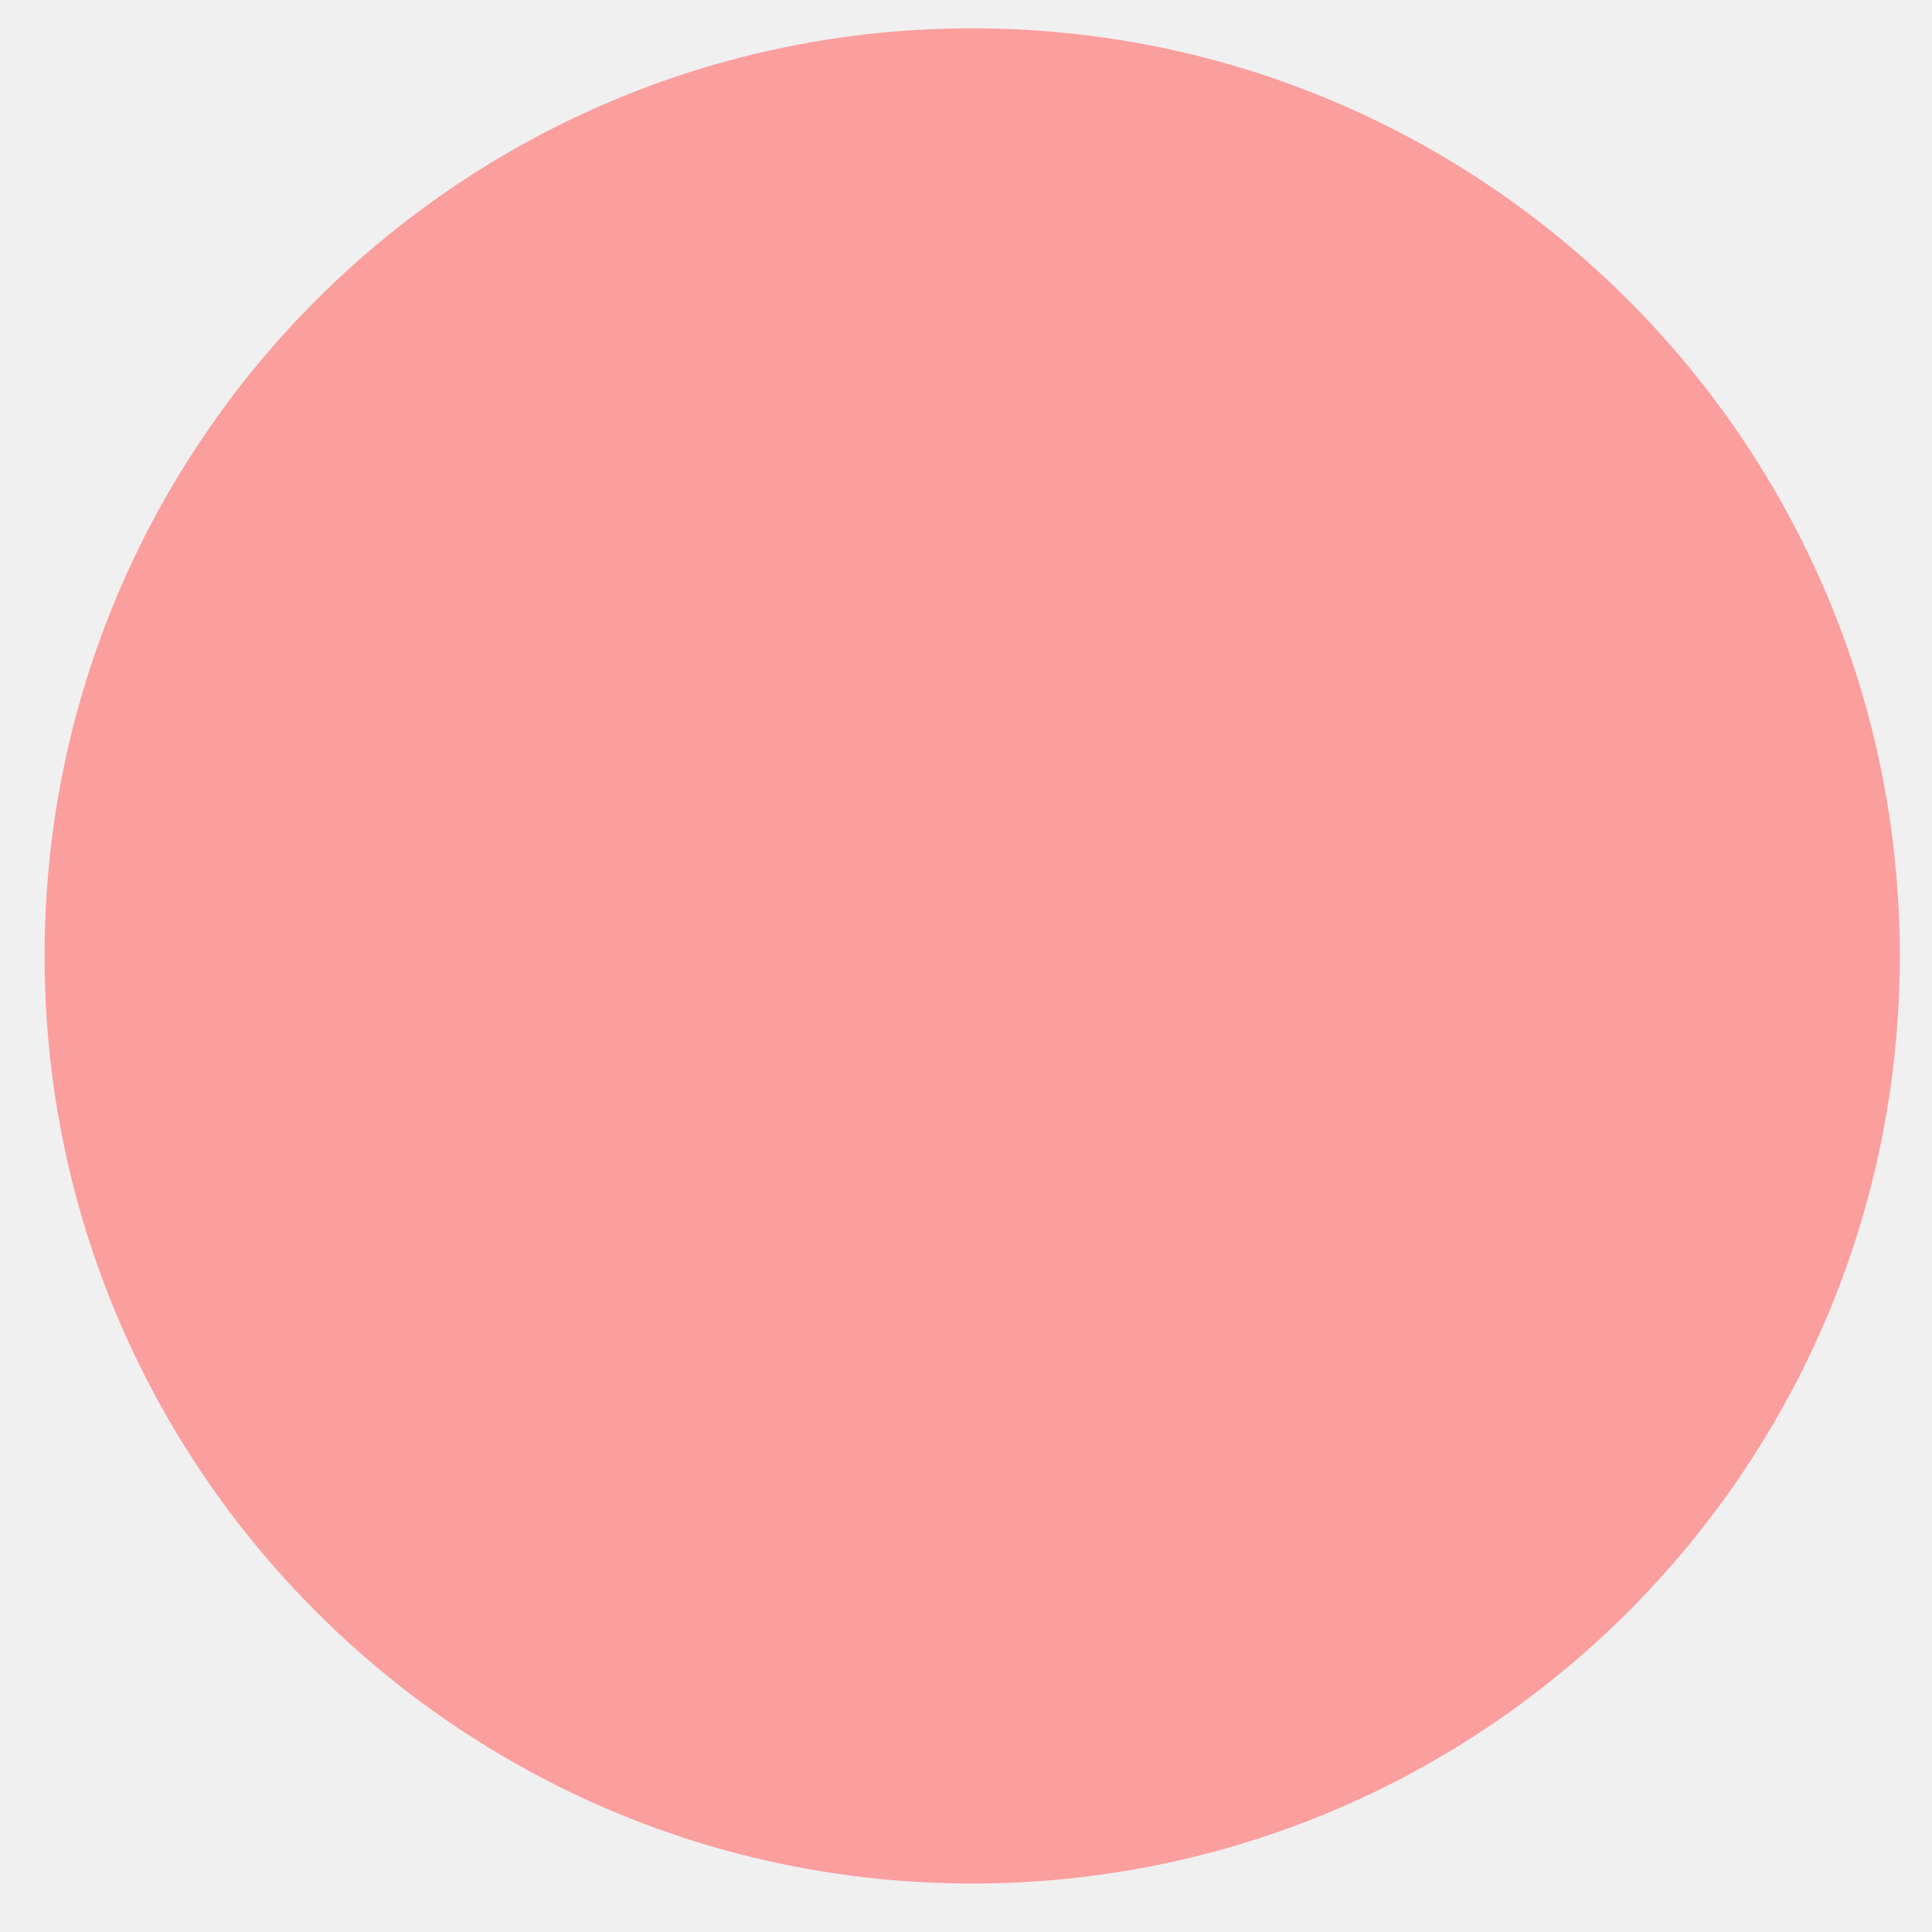
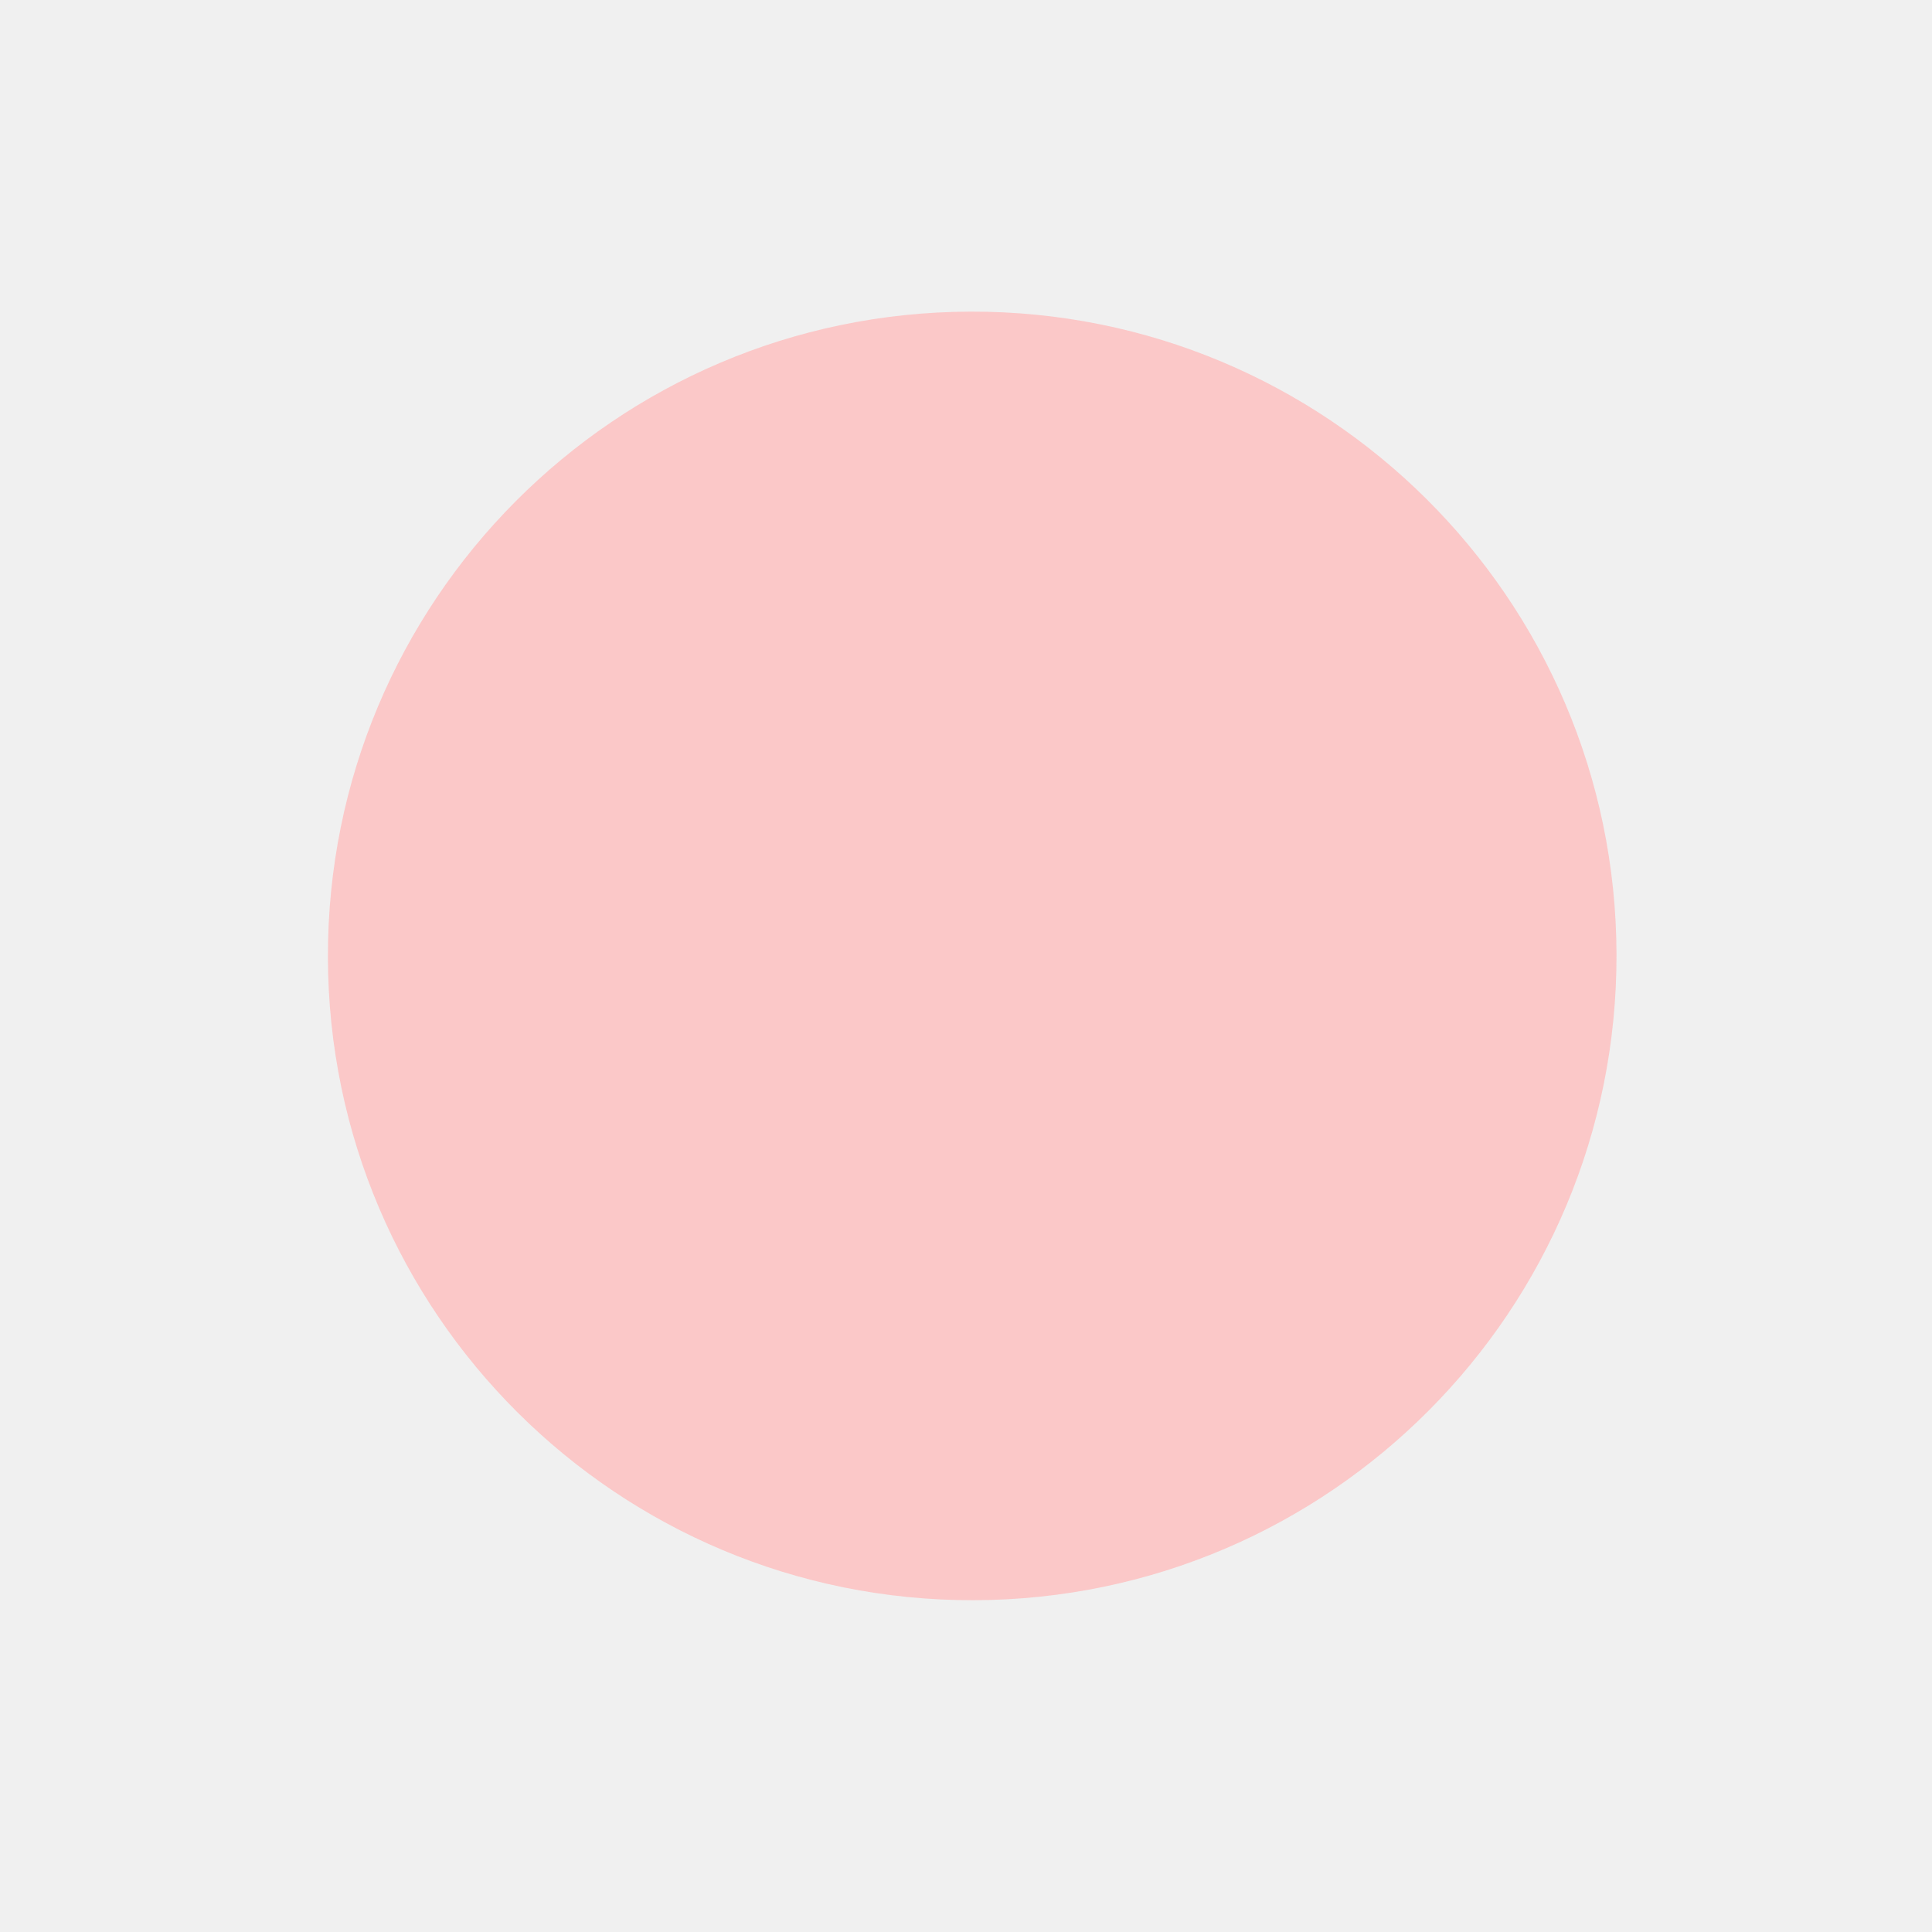
<svg xmlns="http://www.w3.org/2000/svg" width="64px" height="64px" id="svg2816" version="1.1" enable-background="new">
  <defs id="defs2818">
    <marker orient="auto" refY="0.0" refX="0.0" id="Arrow1Lstart" style="overflow:visible">
      <path id="path5670" d="M 0.0,0.0 L 5.0,-5.0 L -12.5,0.0 L 5.0,5.0 L 0.0,0.0 z " style="fill-rule:evenodd;stroke:#000000;stroke-width:1.0pt;marker-start:none" transform="scale(0.8) translate(12.5,0)" />
    </marker>
-     <filter id="filter6313">
-       <feBlend mode="lighten" in2="BackgroundImage" id="feBlend6315" />
-     </filter>
-     <filter id="filter6313-0">
-       <feBlend mode="lighten" in2="BackgroundImage" id="feBlend6315-4" />
-     </filter>
  </defs>
-   <g id="layer1" style="display:none;filter:url(#filter6313)">
-     <g id="g6316" transform="matrix(0.2931818,0,0,0.2931818,-3.045494,-3.318791)">
-       <g id="g6298">
-         <path id="path6294" d="m 219.2,182.7 c -0.9,0 -1.9,-0.3 -2.6,-1 l -51.4,-44 c -0.5,-0.4 -0.9,-1 -1.1,-1.6 V 164 c 0,6.3 -5.1,11.3 -11.3,11.3 H 28.1 c -6.3,0 -11.3,-5.1 -11.3,-11.3 V 76 c 0,-6.2 5.1,-11.3 11.3,-11.3 h 124.7 c 6.2,0 11.3,5.1 11.3,11.3 v 27.9 c 0.2,-0.6 0.6,-1.2 1.1,-1.6 l 51.4,-44 c 0.7,-0.6 1.7,-1 2.6,-1 0.6,0 1.1,0.1 1.7,0.4 1.4,0.7 2.3,2.1 2.3,3.6 v 117.3 c 0,1.6 -0.9,3 -2.3,3.6 -0.5,0.4 -1.1,0.5 -1.7,0.5 z" style="clip-rule:evenodd;fill:#bdbdbd;fill-rule:evenodd" />
-         <path id="path6296" d="m 219.2,61.3 v 117.3 l -51.4,-44 v -29.3 l 51.4,-44 m -66.4,7.4 c 4.1,0 7.3,3.3 7.3,7.3 v 88 c 0,4.1 -3.3,7.3 -7.3,7.3 H 28.1 C 24,171.3 20.8,168 20.8,164 V 76 c 0,-4.1 3.3,-7.3 7.3,-7.3 h 124.7 m 66.4,-15.4 c -1.9,0 -3.7,0.7 -5.2,1.9 L 168.1,94.5 V 76 c 0,-8.5 -6.9,-15.3 -15.3,-15.3 H 28.1 c -8.5,0 -15.3,6.9 -15.3,15.3 v 88 c 0,8.5 6.9,15.3 15.3,15.3 h 124.7 c 8.5,0 15.3,-6.9 15.3,-15.3 v -18.6 l 45.9,39.3 c 1.5,1.3 3.3,1.9 5.2,1.9 1.1,0 2.3,-0.2 3.3,-0.7 2.8,-1.3 4.7,-4.1 4.7,-7.3 V 61.3 c 0,-3.1 -1.8,-6 -4.7,-7.3 -1,-0.4 -2.1,-0.7 -3.3,-0.7 z" style="fill:#1d1d1d" />
-       </g>
-       <rect id="rect6300" height="240" width="240" x="0" y="0" style="clip-rule:evenodd;fill:none;fill-rule:evenodd" />
-       <rect id="rect6302" height="240" width="240" x="0" y="0" style="clip-rule:evenodd;fill:none;fill-rule:evenodd" />
-     </g>
-     <g id="g7921" transform="translate(-90.99425,-69.68654)" />
+   <g id="layer5" style="display:inline">
+     <circle style="fill:#ffb9b9;fill-opacity:0.726;fill-rule:nonzero;stroke:none;stroke-width:2.887;stroke-miterlimit:4;stroke-dasharray:none;stroke-opacity:1" id="path894" cx="32.129" cy="31.744" r="21.343" transform="rotate(-0.1387235)" />
  </g>
-   <g id="layer3" style="display:none">
-     <polygon id="polygon7913" points="14.389,177.339 101.369,3.125 238.5,3.125 151.522,177.339 " style="display:inline;fill:#ffffff;stroke:#000000;stroke-width:6.25;stroke-linecap:round;stroke-linejoin:round;filter:url(#filter6313)" transform="matrix(0.2813801,0,0,0.2813801,-3.273665,7.519602)" />
-     <g style="display:inline;filter:url(#filter6313-0)" id="g7919" transform="matrix(0.2813801,0,0,0.2813801,-5.541009,5.073568)">
-       <polyline id="polyline7915" points="171.029,94.268     107.44,58.63 107.44,85.369 8.437,85.369 8.437,103.191 107.44,103.191 107.44,129.949 171.029,94.268   " style="stroke:#000000;stroke-width:5.516;stroke-linecap:round;stroke-linejoin:round" />
-       <polyline id="polyline7917" points="    165.348,88.03 101.757,52.393 101.757,79.131 2.758,79.131 2.758,96.955 101.757,96.955 101.757,123.711 165.348,88.03   " style="fill:#ca2027;stroke:#ca2027;stroke-width:5.516;stroke-linecap:round;stroke-linejoin:round" />
-     </g>
-   </g>
-   <g id="layer5" style="display:inline">
-     <circle style="fill:#ff7f7f;fill-opacity:0.726;fill-rule:nonzero;stroke:none;stroke-width:4.157;stroke-miterlimit:4;stroke-dasharray:none;stroke-opacity:1" id="path894" cx="32.205" cy="31.666" r="30.728" />
-   </g>
-   <g id="layer4" style="display:inline" />
</svg>
